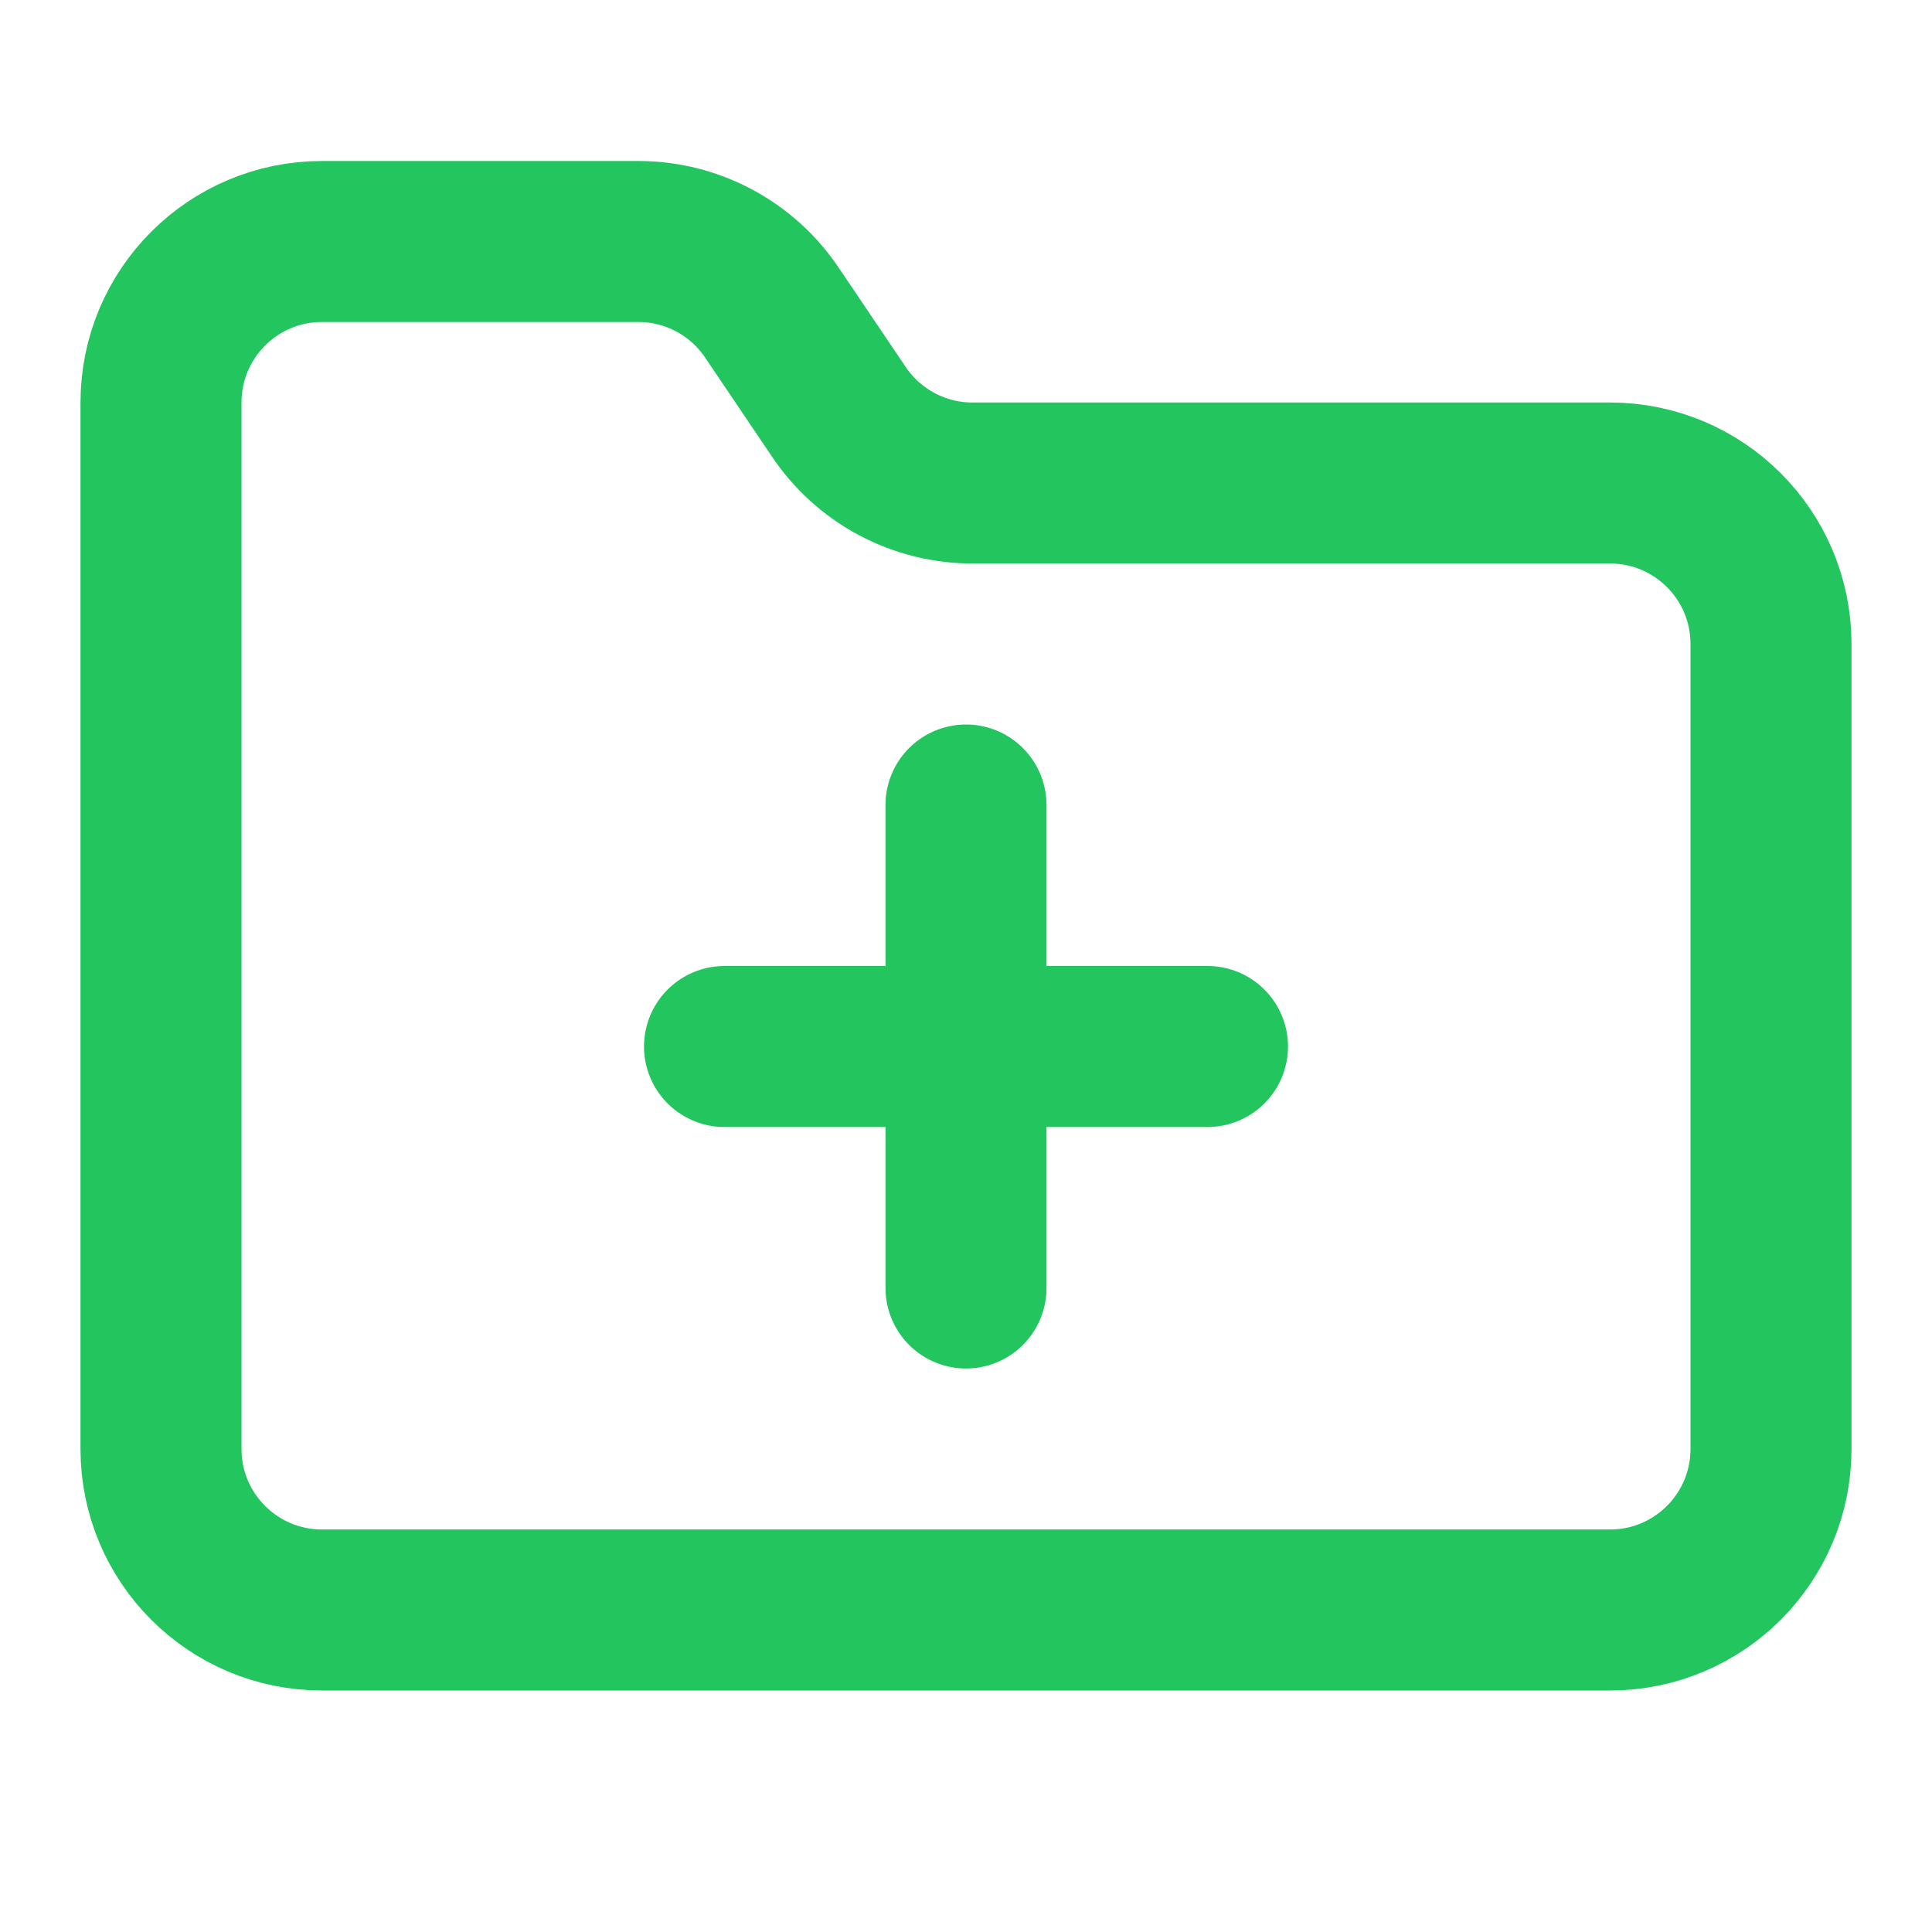
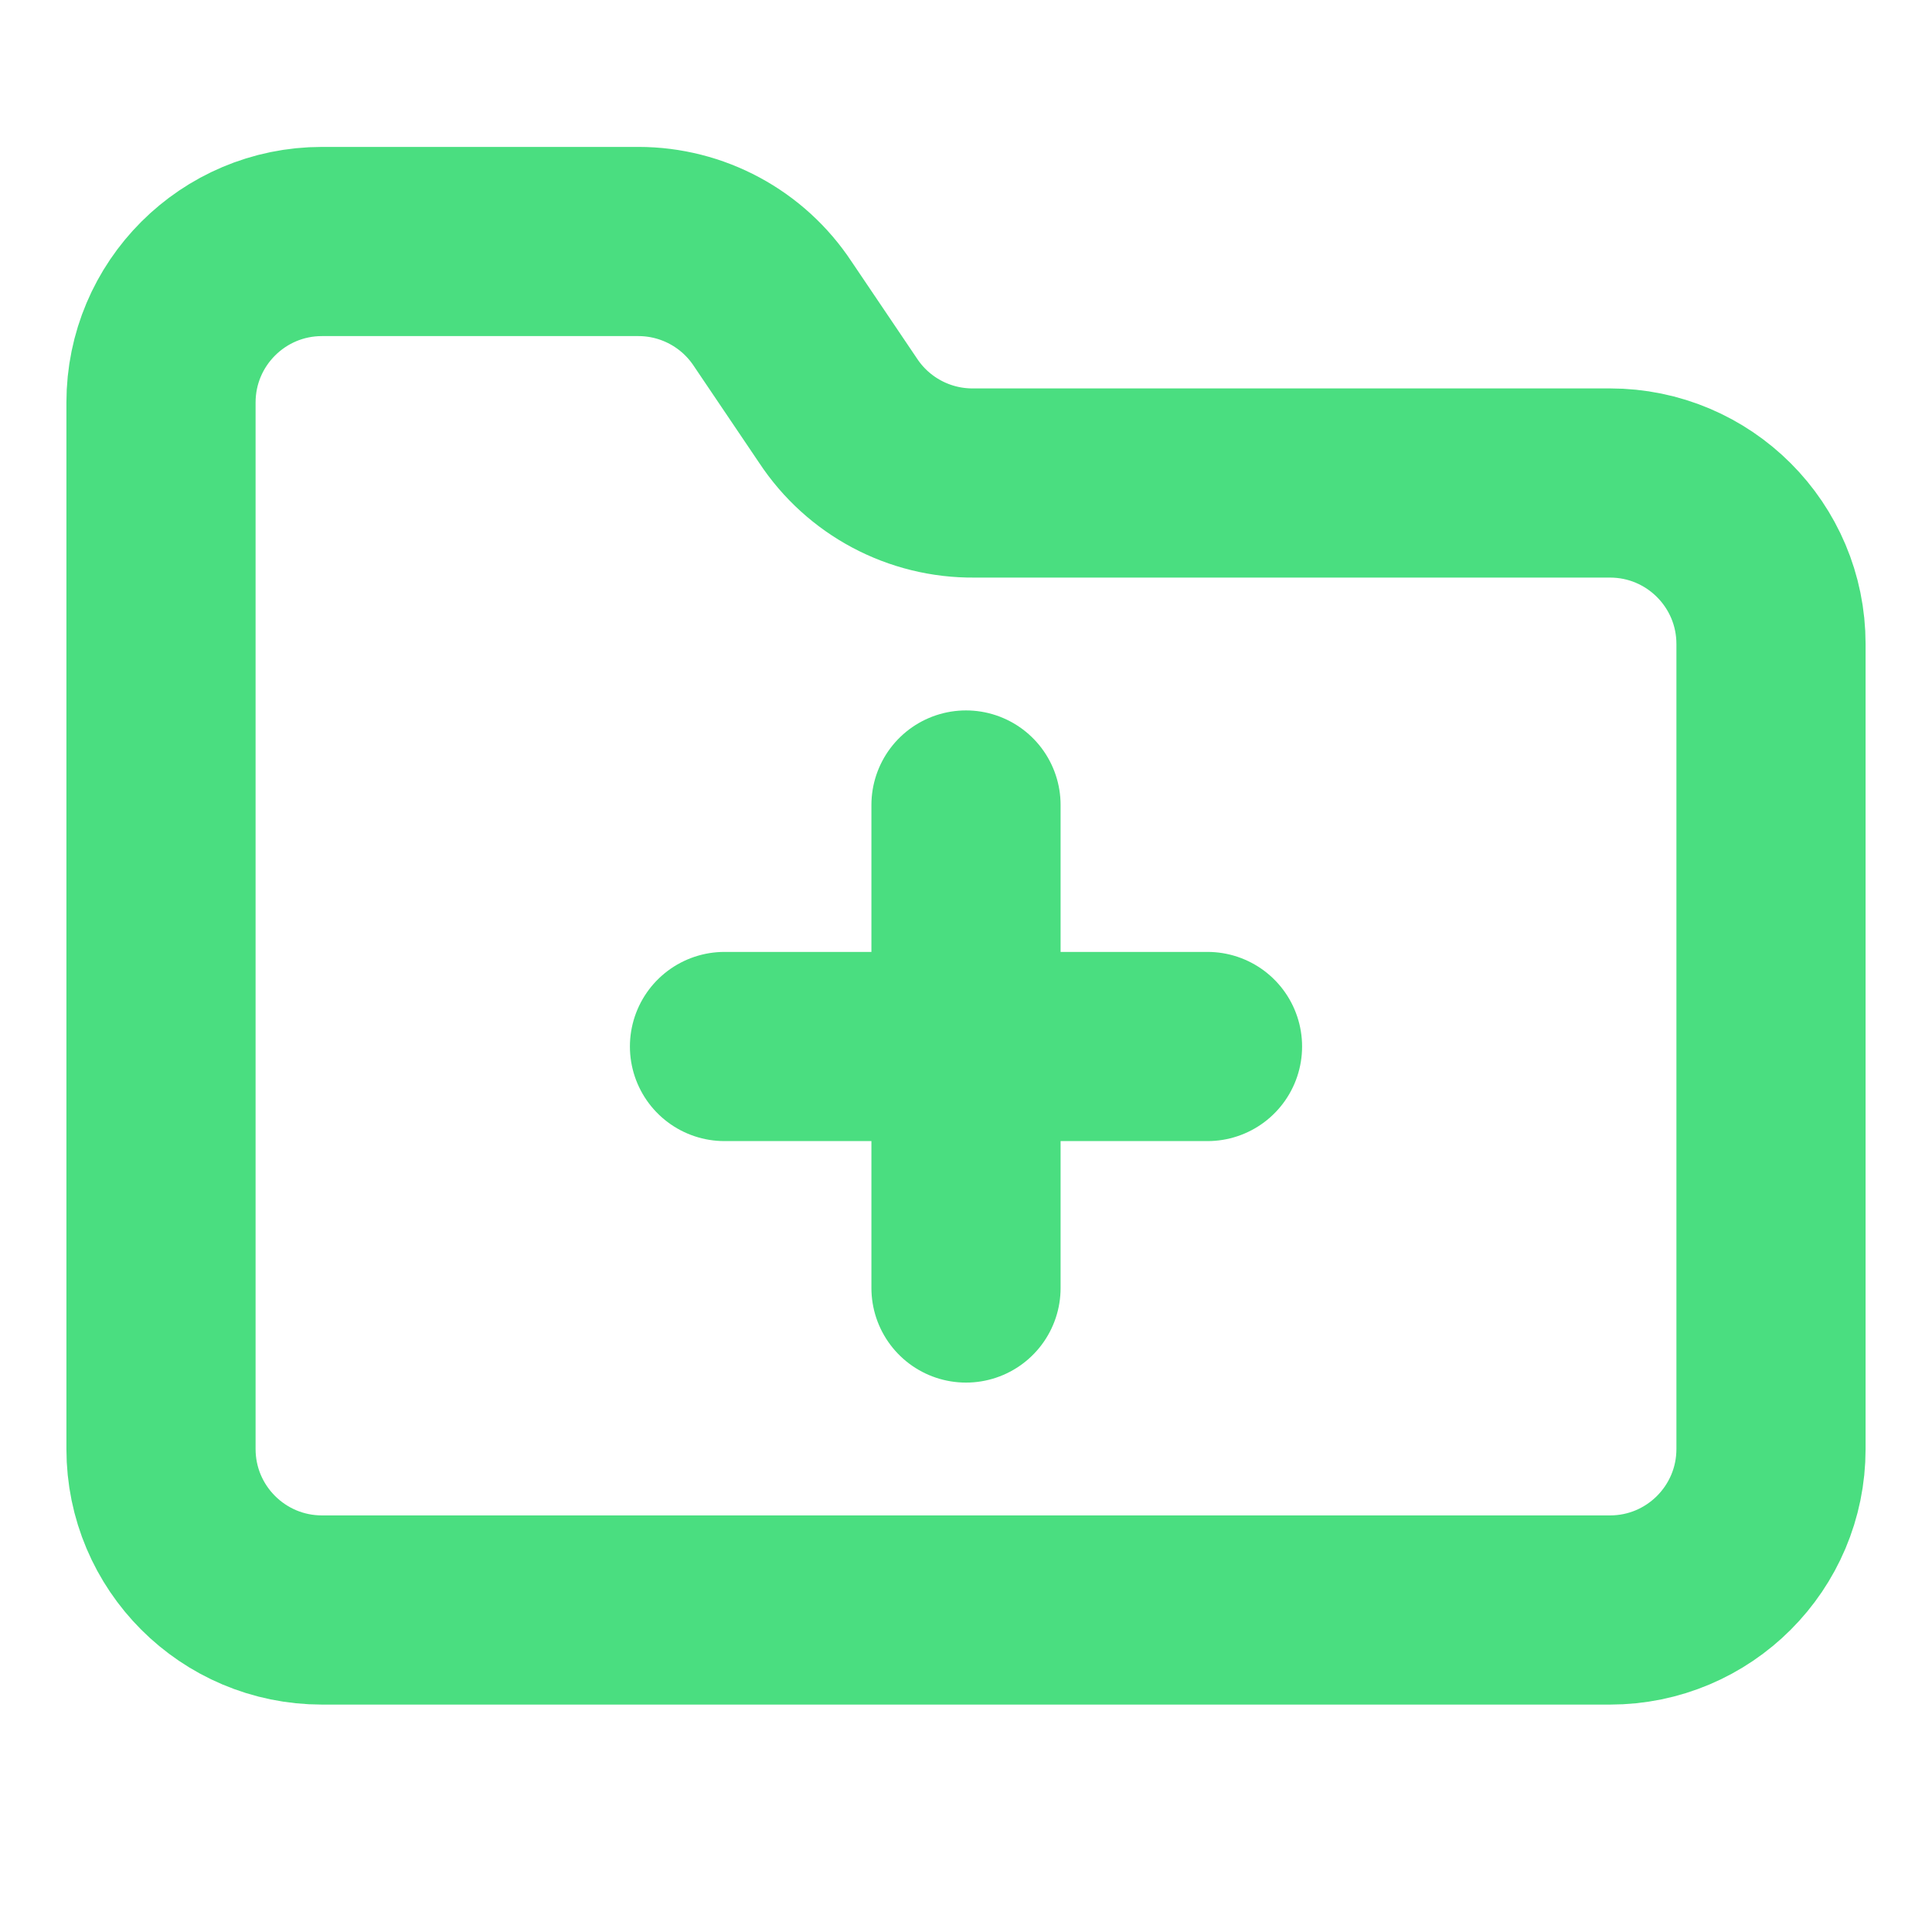
- <svg xmlns="http://www.w3.org/2000/svg" width="24" height="24" viewBox="0 0 24 24" fill="none" stroke="#22c55e" stroke-width="2" stroke-linecap="round" stroke-linejoin="round">
+ <svg xmlns="http://www.w3.org/2000/svg" width="24" height="24" viewBox="0 0 24 24" fill="none" stroke="#4ade80" stroke-width="2.35" stroke-linecap="round" stroke-linejoin="round">
  <path d="M12 10v6" />
  <path d="M9 13h6" />
  <path d="M20 20a2 2 0 0 0 2-2V8a2 2 0 0 0-2-2h-7.9a2 2 0 0 1-1.69-.9L9.6 3.9A2 2 0 0 0 7.93 3H4a2 2 0 0 0-2 2v13a2 2 0 0 0 2 2Z" />
</svg>
